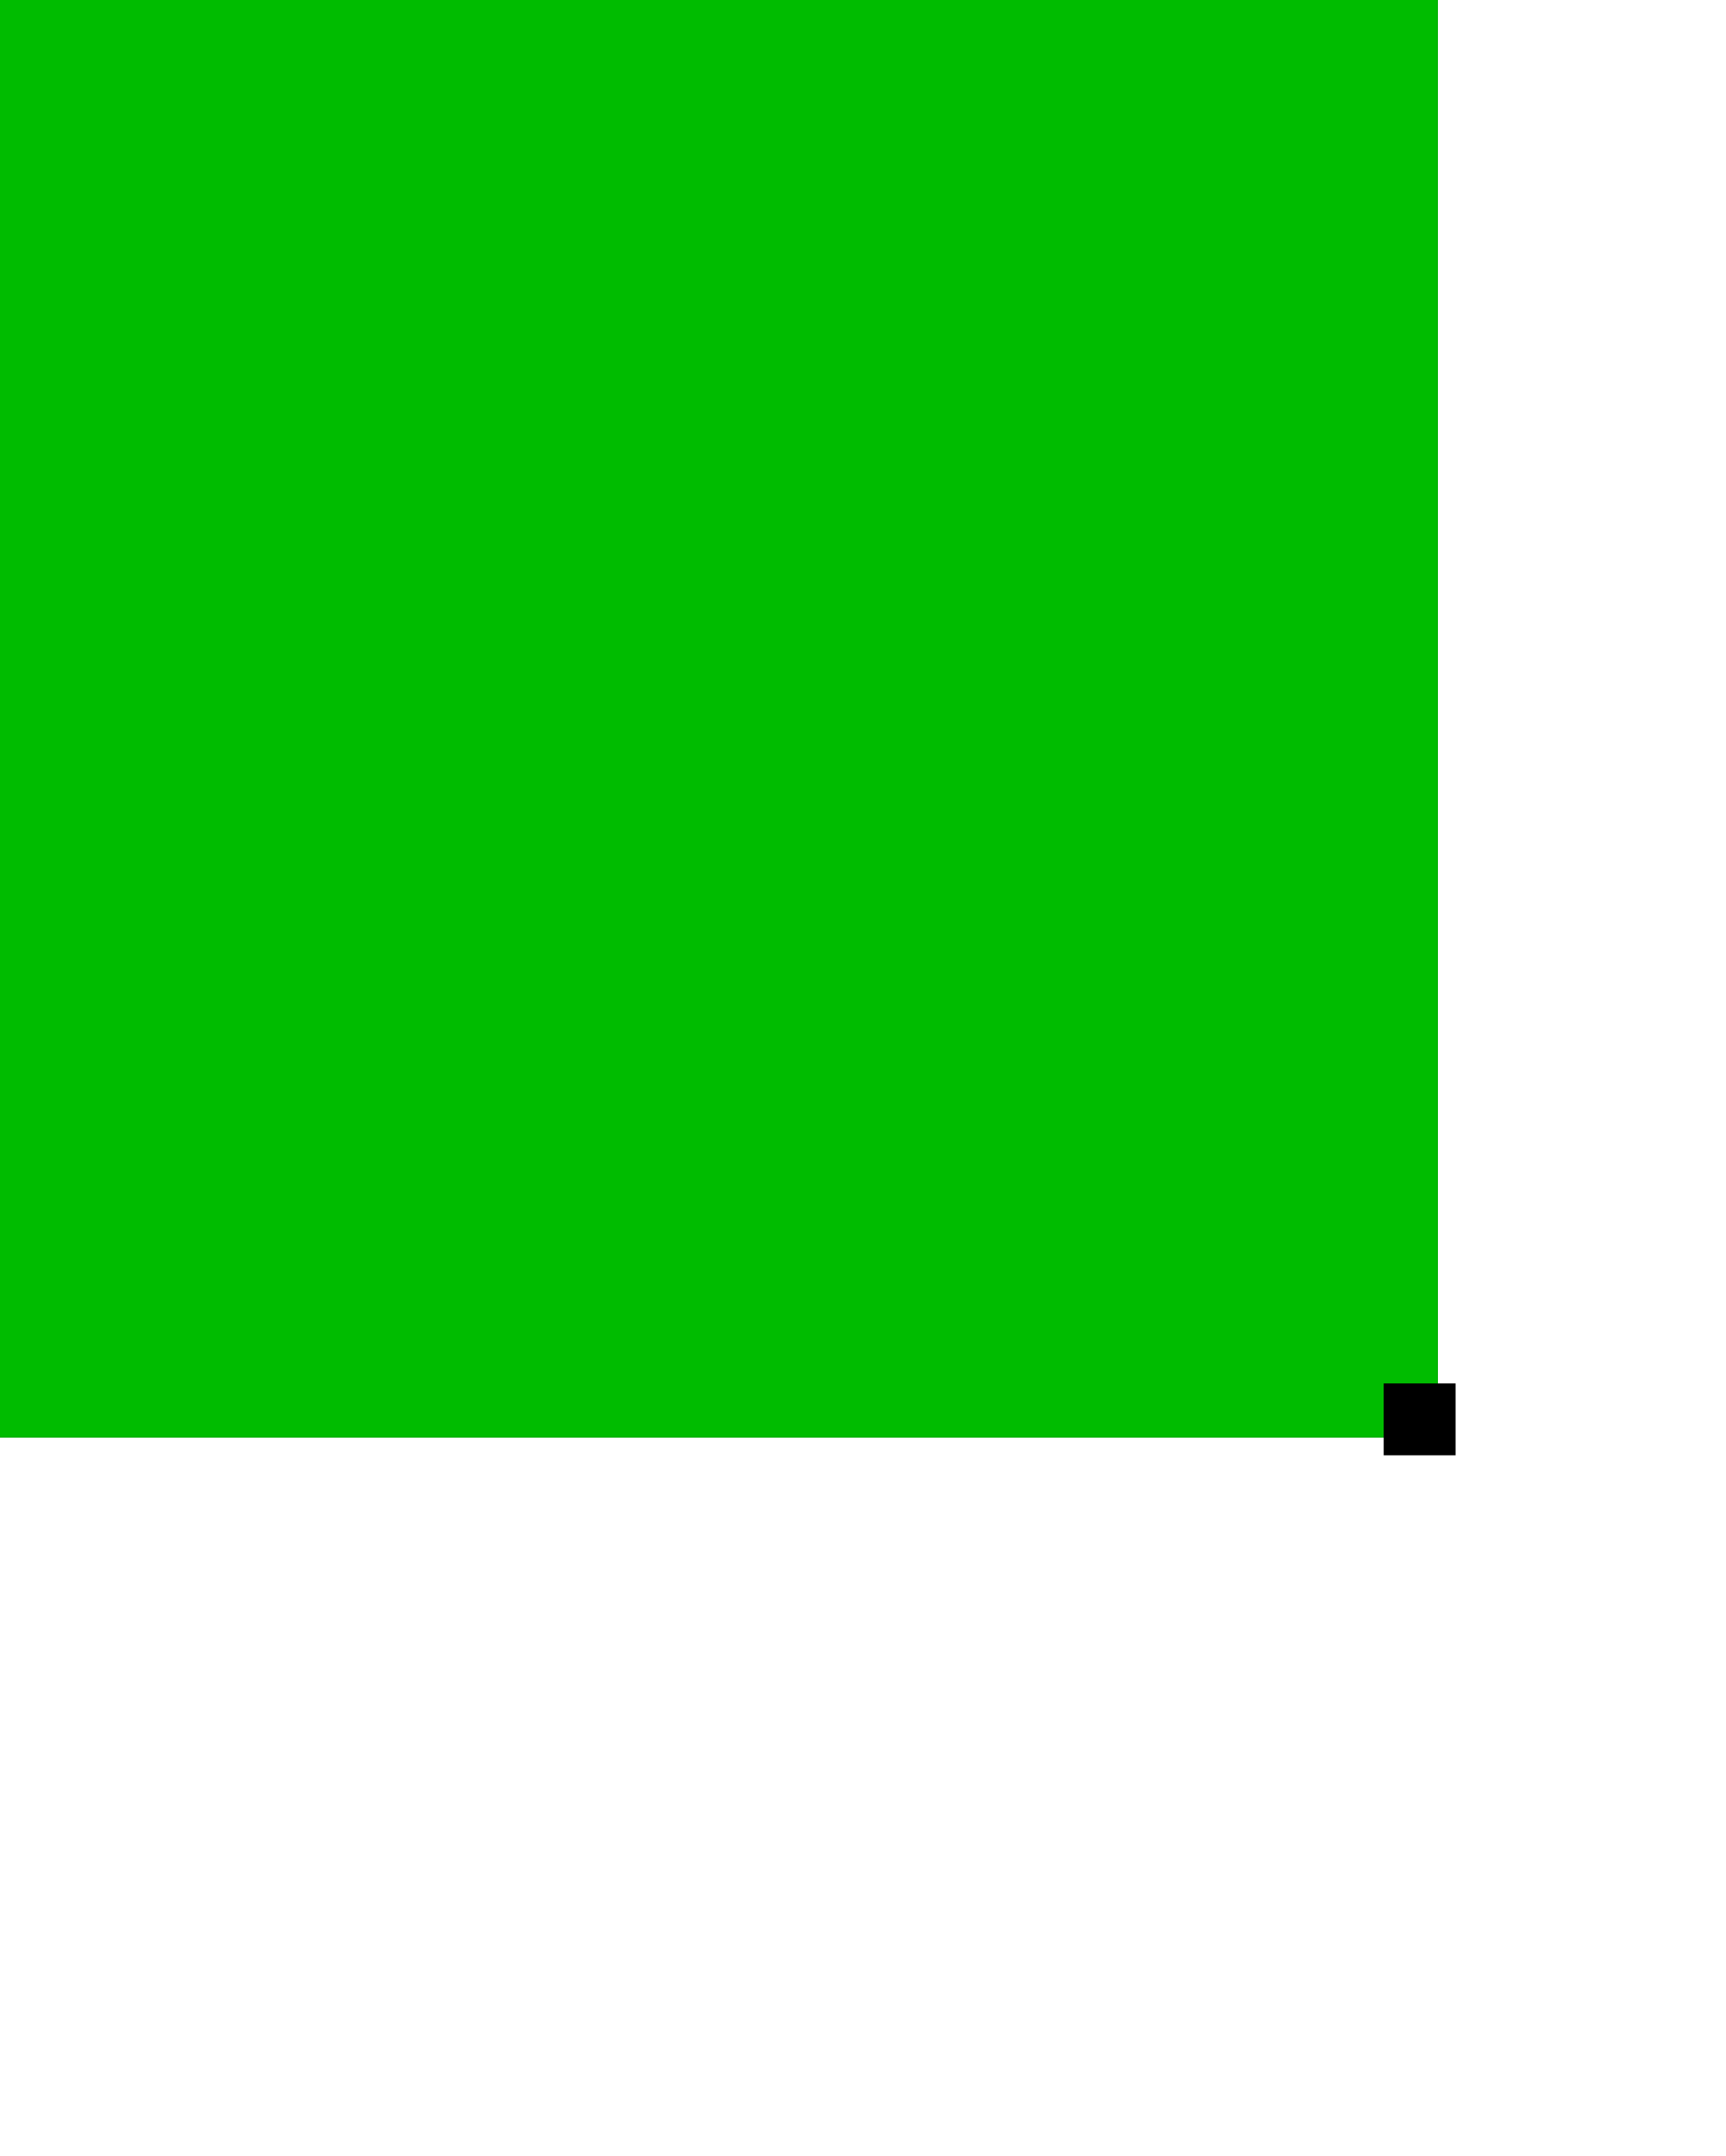
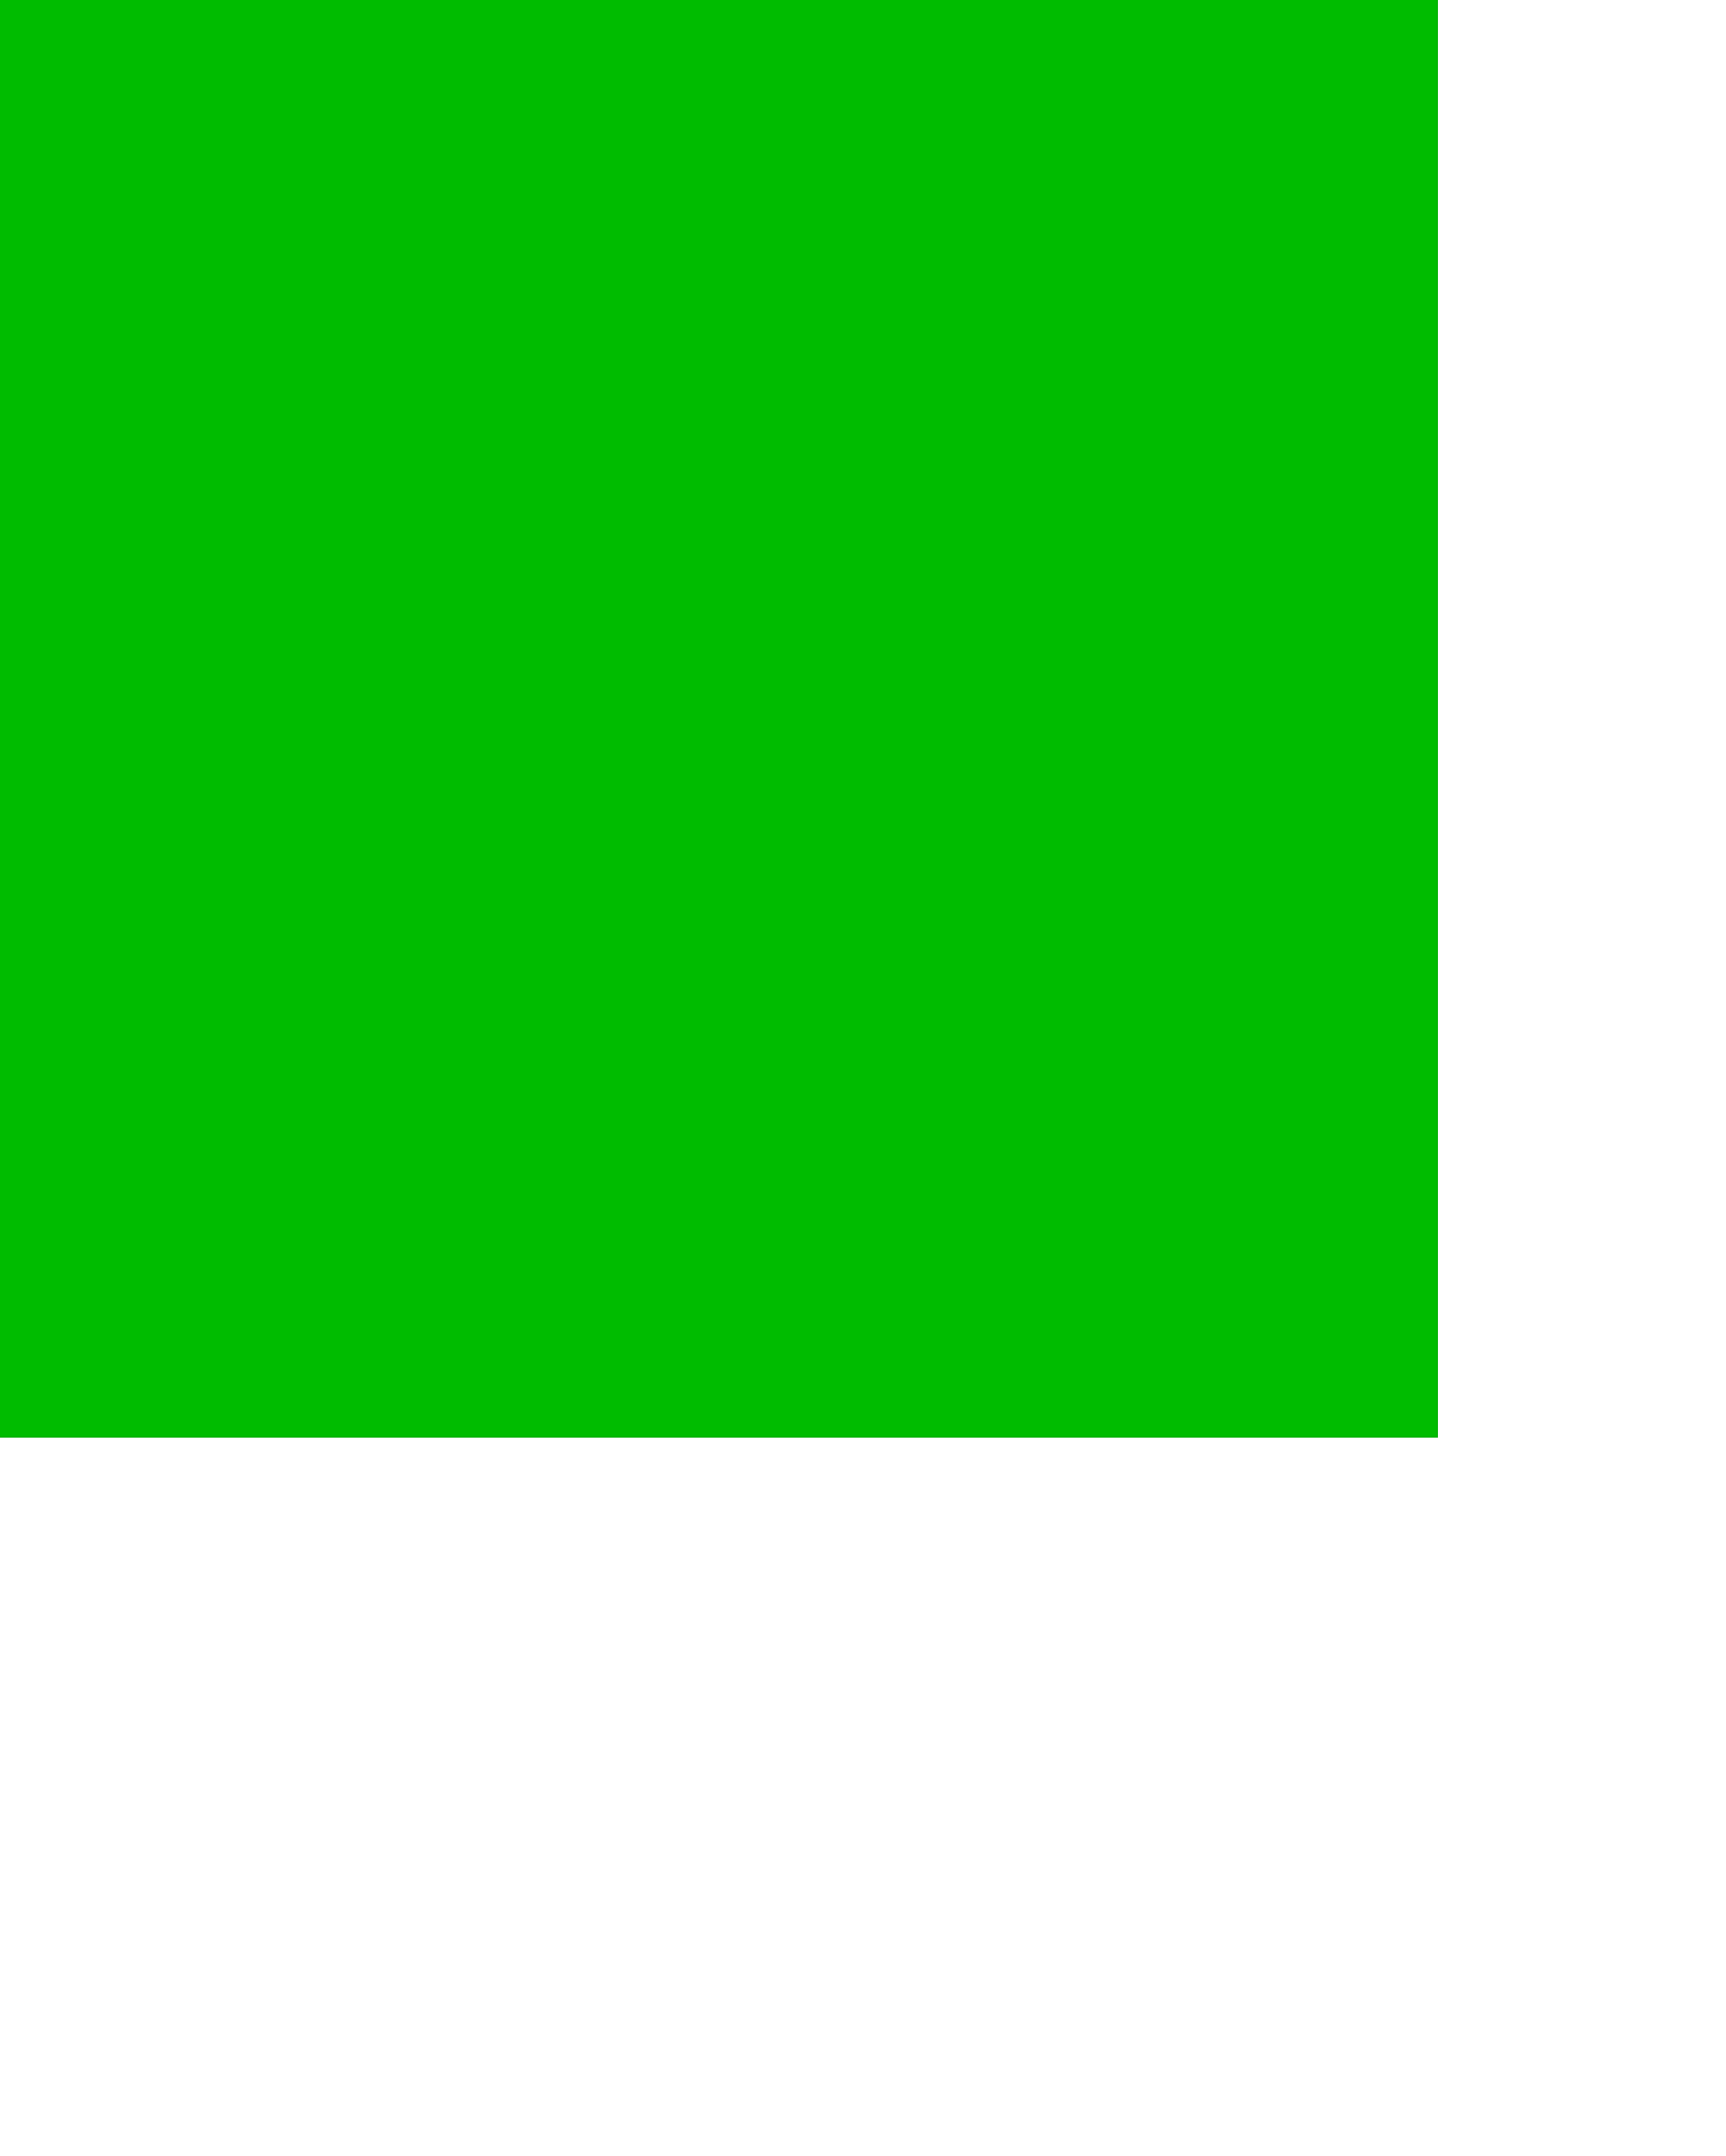
<svg xmlns="http://www.w3.org/2000/svg" width="480px" height="600px">
  <defs>
    <filter id="filter" filterUnits="objectBoundingBox" x="0" y="0" width="100%" height="100%">
      <feDiffuseLighting lighting-color="rgb(0, 128, 0)">
        <feSpotLight x="200" y="200" z="500000000" />
      </feDiffuseLighting>
    </filter>
  </defs>
  <rect x="0" y="0" width="400" height="400" filter="url(#filter)" />
-   <rect x="385" y="385" width="20" height="20" fill="black" />
</svg>
